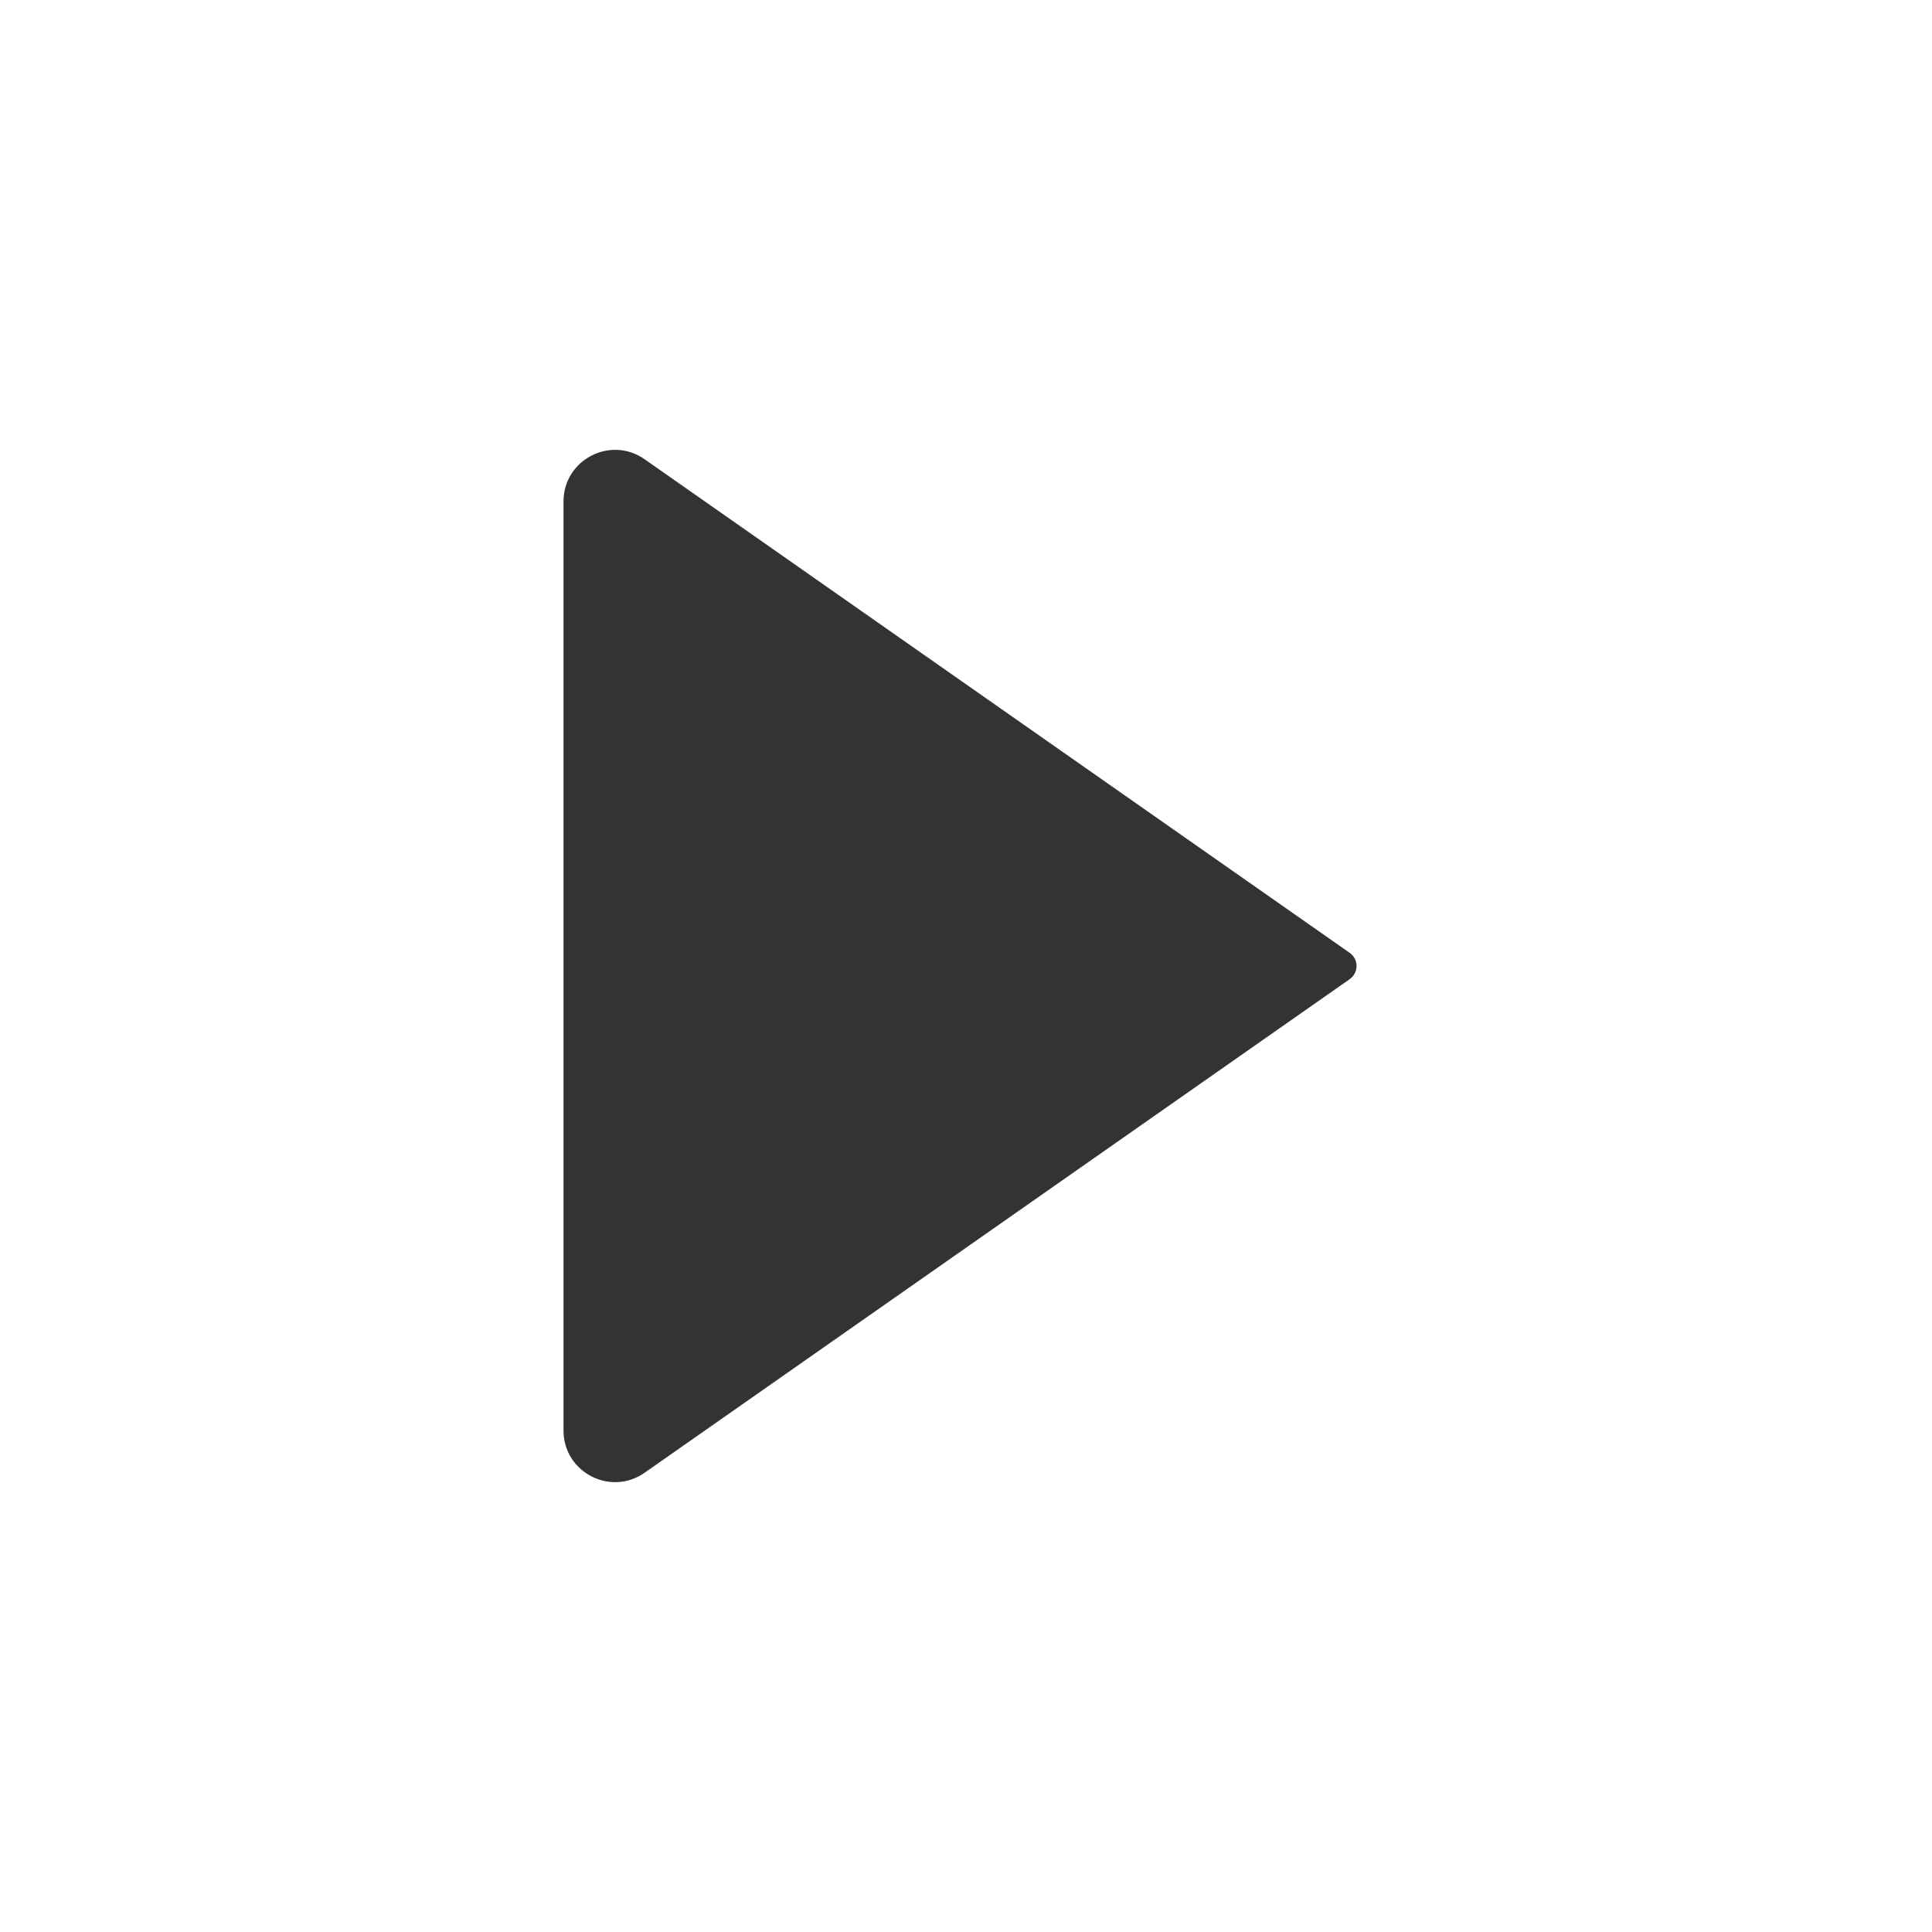
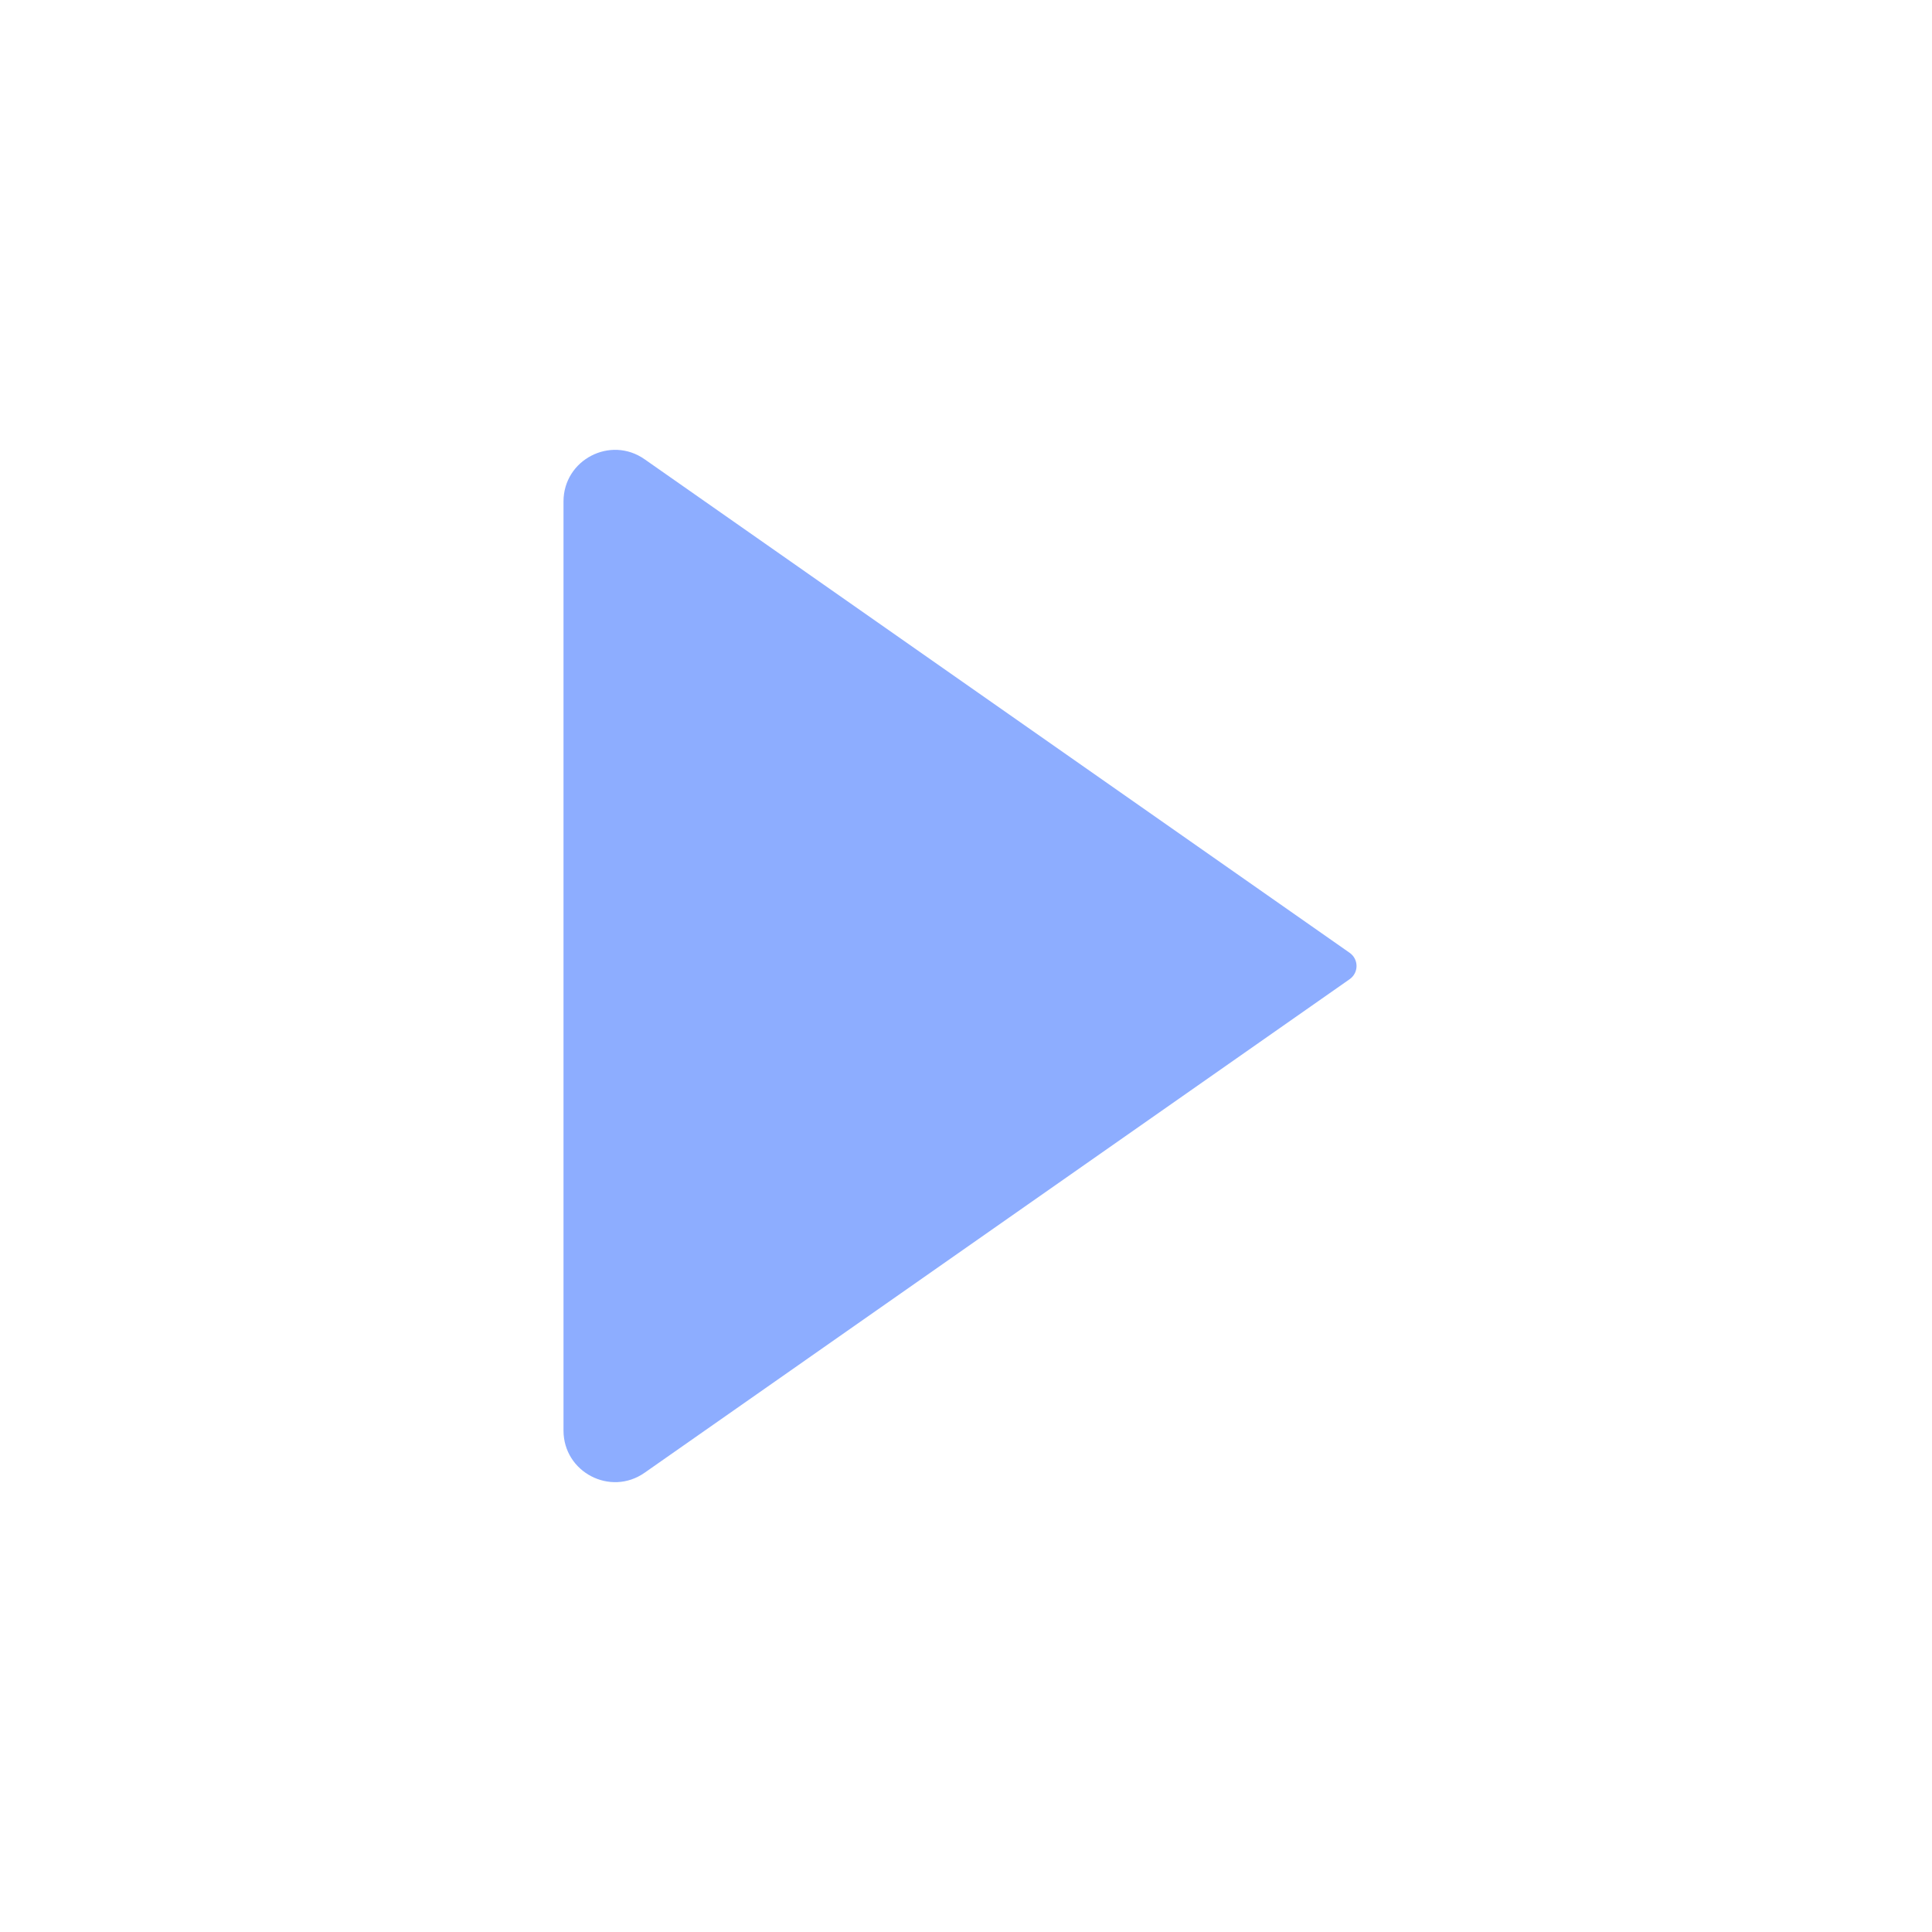
<svg xmlns="http://www.w3.org/2000/svg" width="30" height="30" viewBox="0 0 30 30" fill="none">
-   <path d="M20.957 14.795L10.009 7.131C9.479 6.76 8.75 7.139 8.75 7.787V22.213C8.75 22.861 9.479 23.24 10.009 22.869L20.957 15.205C21.1 15.105 21.1 14.895 20.957 14.795Z" fill="#333333" />
+   <path d="M20.957 14.795L10.009 7.131C9.479 6.76 8.75 7.139 8.75 7.787V22.213C8.75 22.861 9.479 23.24 10.009 22.869L20.957 15.205C21.1 15.105 21.1 14.895 20.957 14.795Z" fill="#8DADFF" />
</svg>
